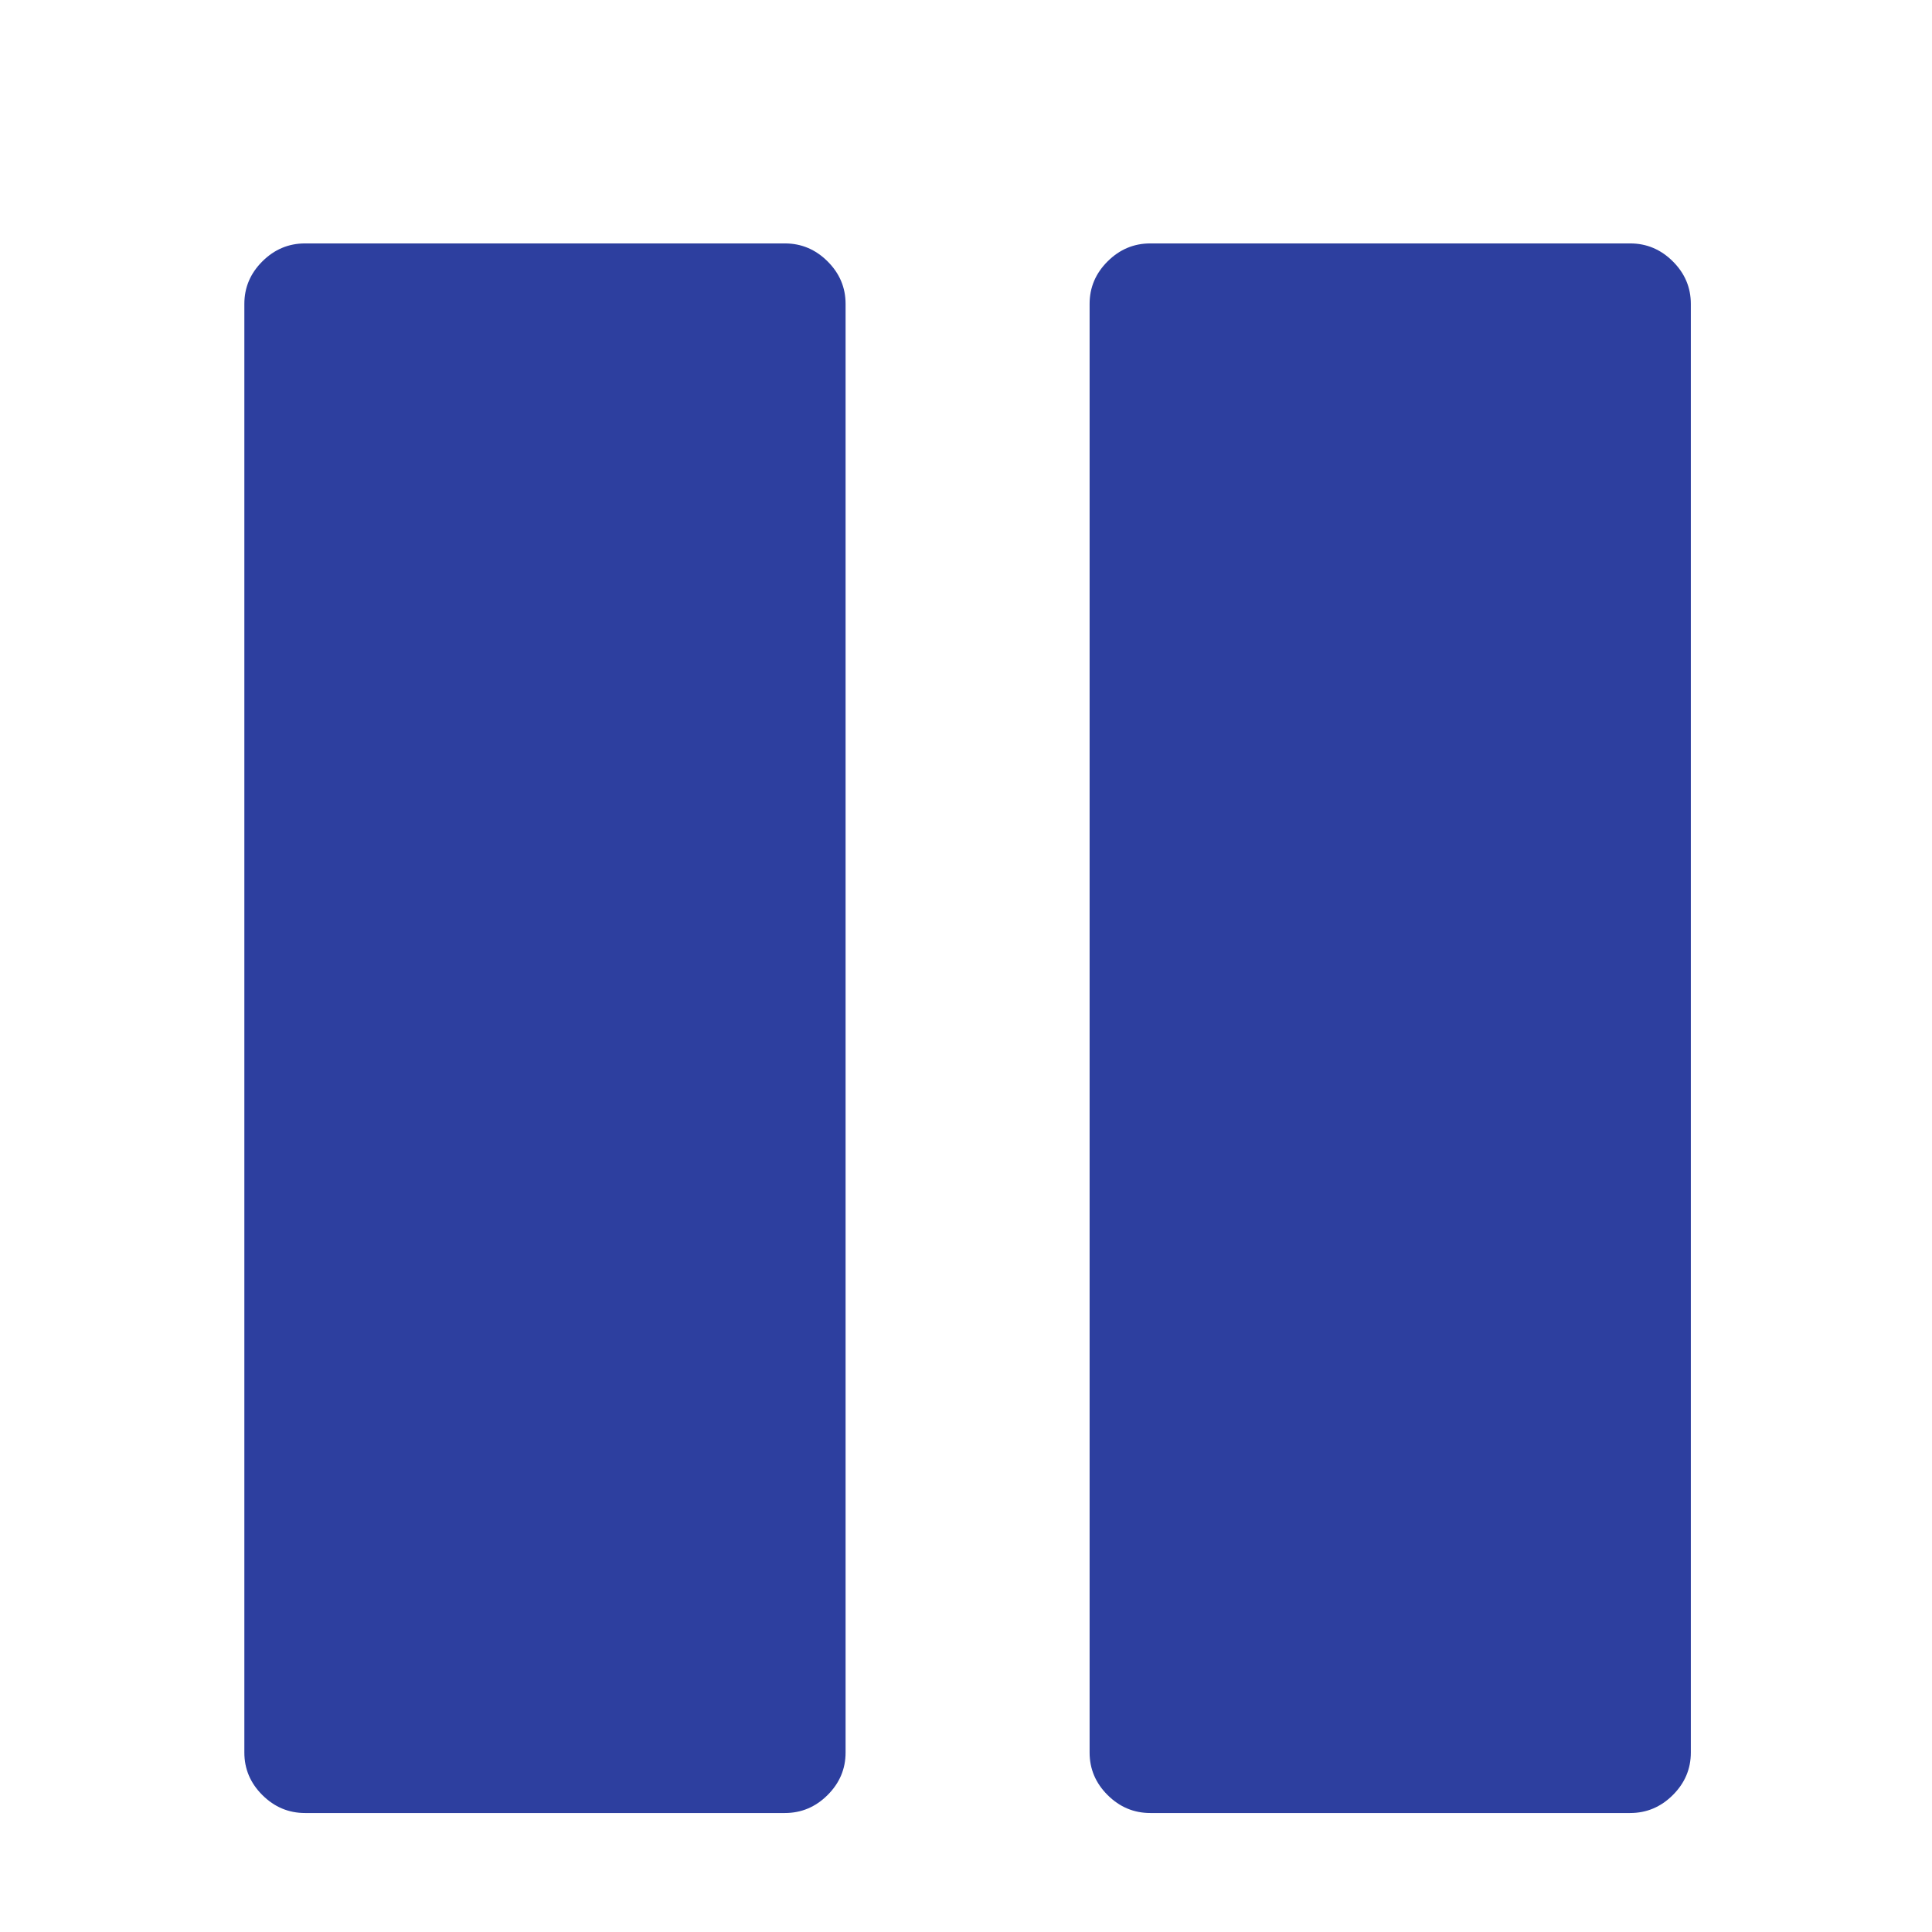
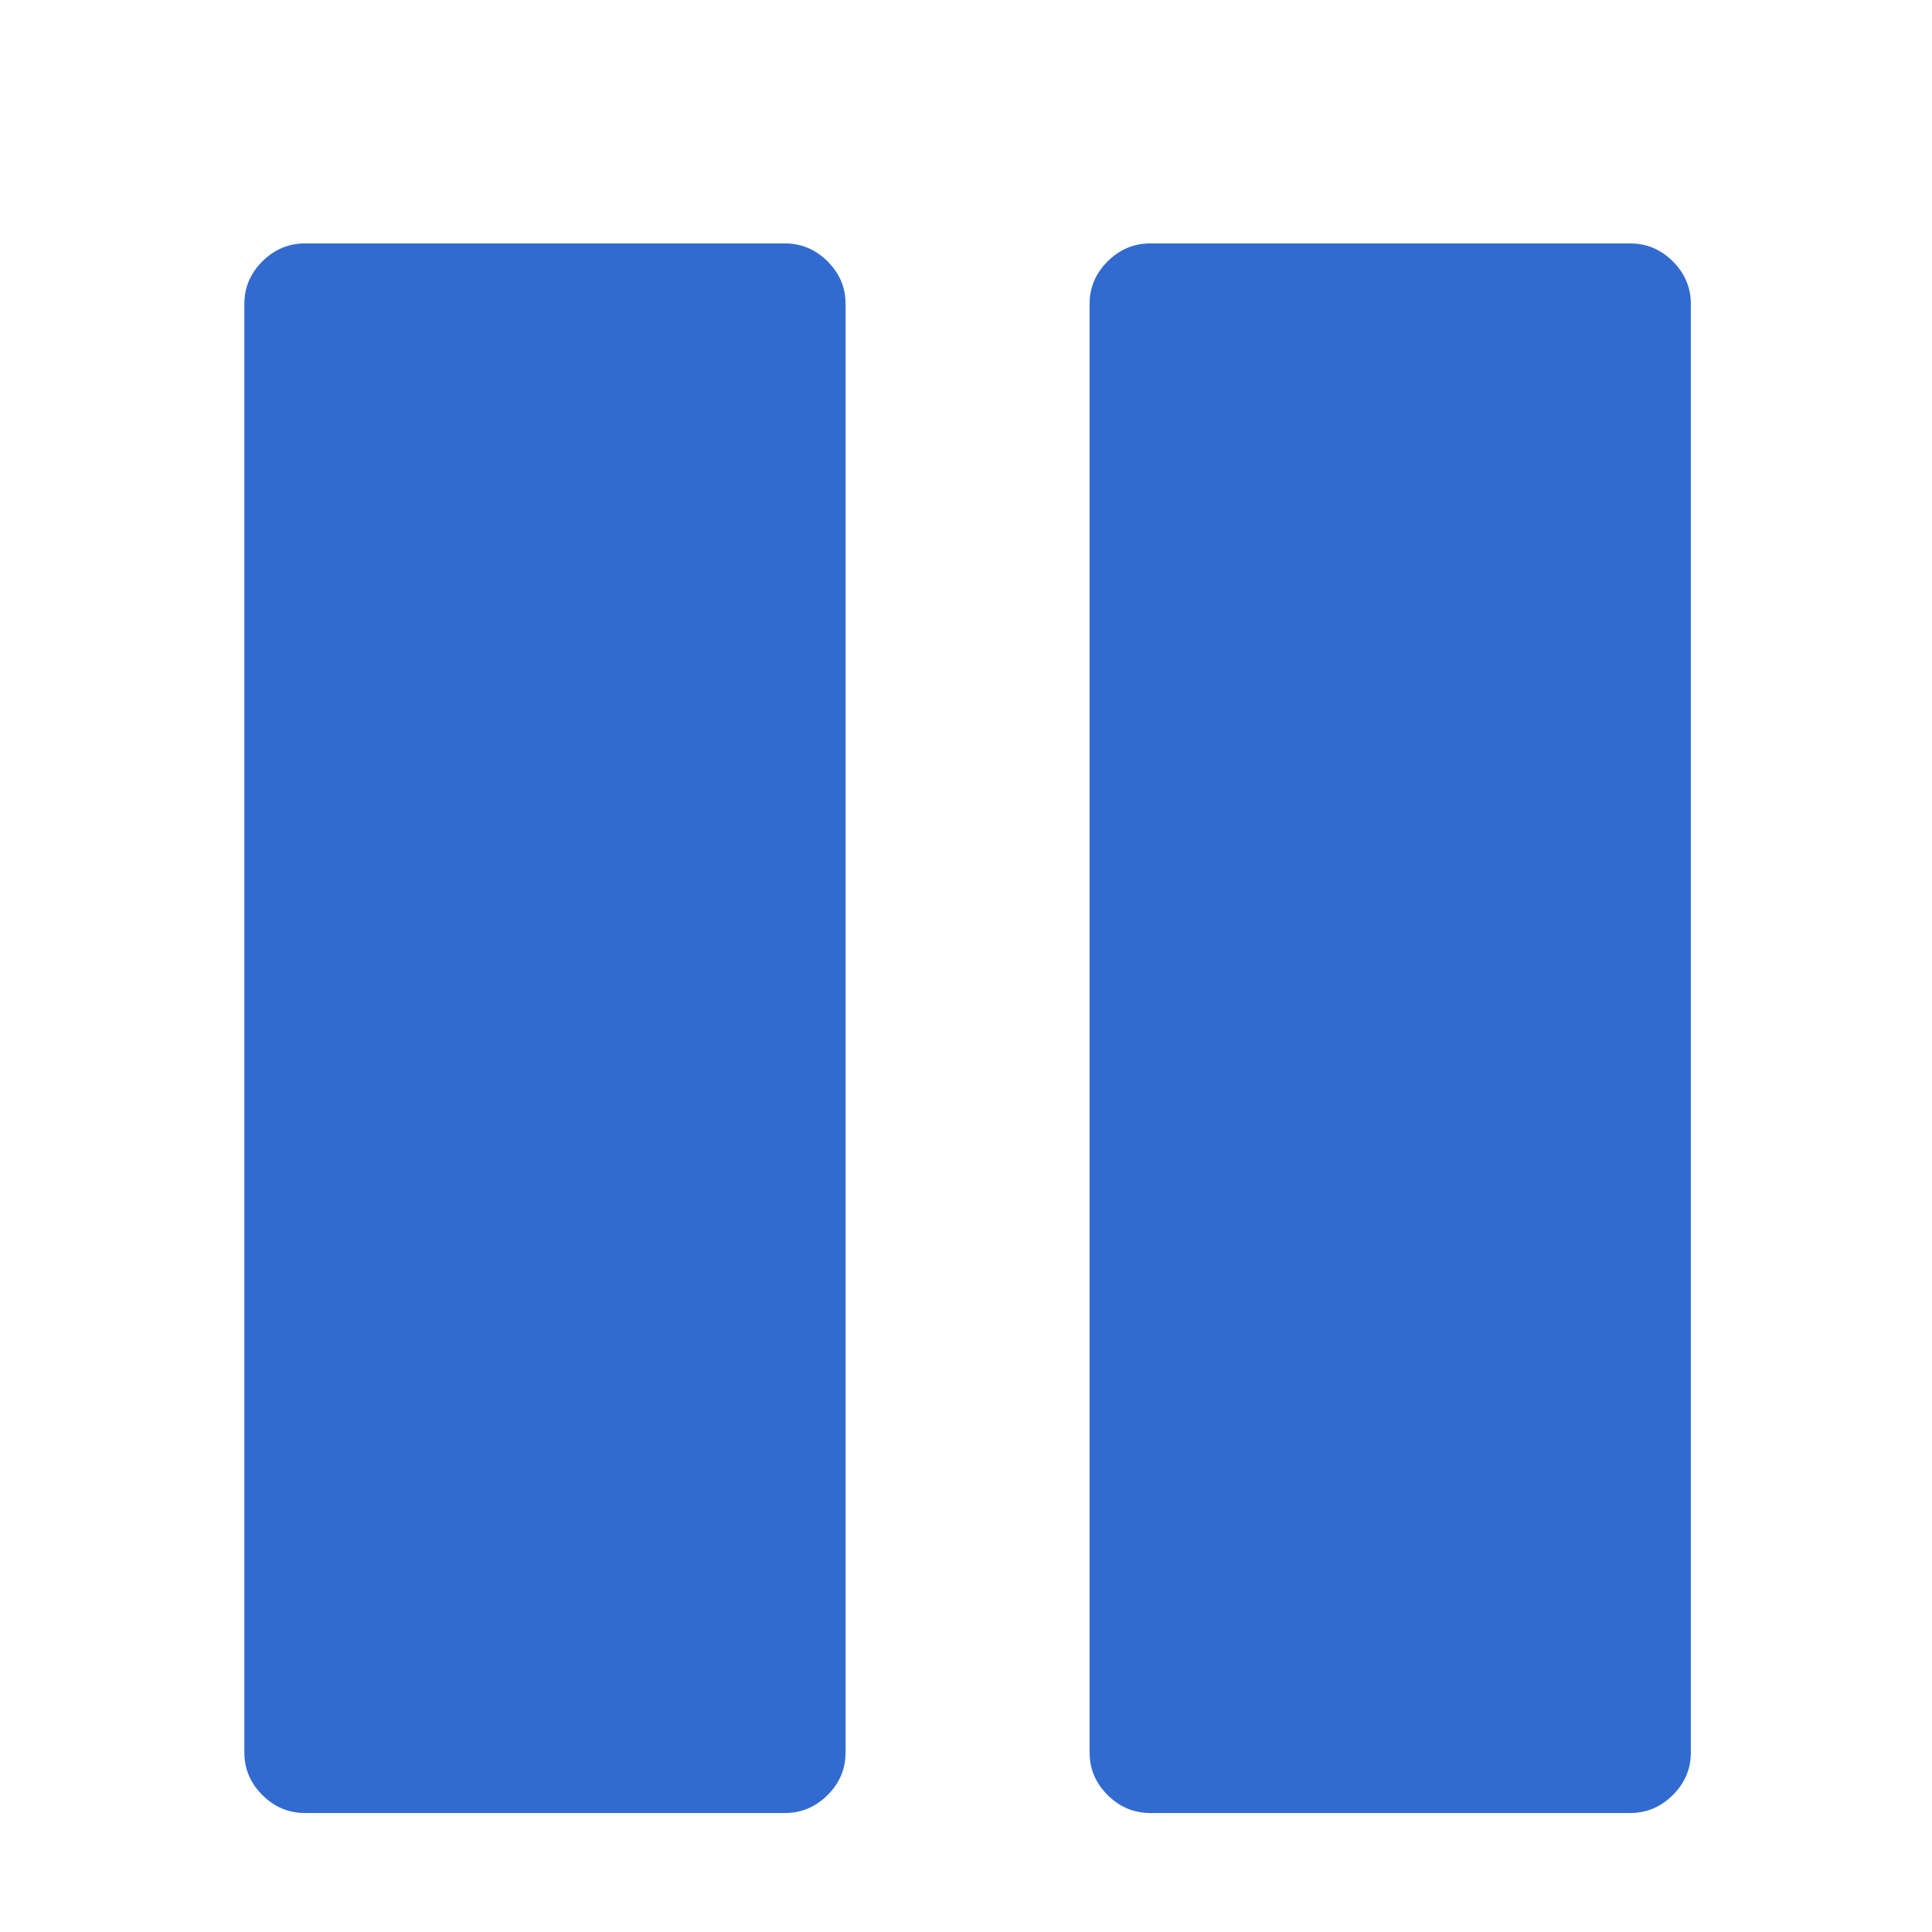
<svg xmlns="http://www.w3.org/2000/svg" version="1.1" viewBox="0 0 128 128">
-   <style type="text/css">.Back{fill:#2d3f9f;}</style>
+   <style type="text/css">.Back{fill:#326bd0;}</style>
  <path class="Back" d="m108 16.127h-31.789c-1.089 0-2.032 0.396-2.828 1.189-0.796 0.793-1.194 1.731-1.194 2.816v95.98c0 1.085 0.398 2.024 1.194 2.816 0.796 0.793 1.739 1.189 2.828 1.189h31.789c1.089 0 2.032-0.396 2.828-1.189 0.796-0.793 1.194-1.731 1.194-2.816v-95.98c0-1.085-0.398-2.024-1.194-2.816-0.796-0.793-1.739-1.189-2.828-1.189z" />
  <path class="Back" d="m52 16.127h-31.789c-1.089 0-2.032 0.396-2.828 1.189-0.796 0.793-1.194 1.731-1.194 2.816v95.98c0 1.085 0.398 2.024 1.194 2.816 0.796 0.793 1.739 1.189 2.828 1.189h31.789c1.089 0 2.032-0.396 2.828-1.189 0.796-0.793 1.194-1.731 1.194-2.816v-95.98c0-1.085-0.398-2.024-1.194-2.816-0.796-0.793-1.739-1.189-2.828-1.189z" />
</svg>
